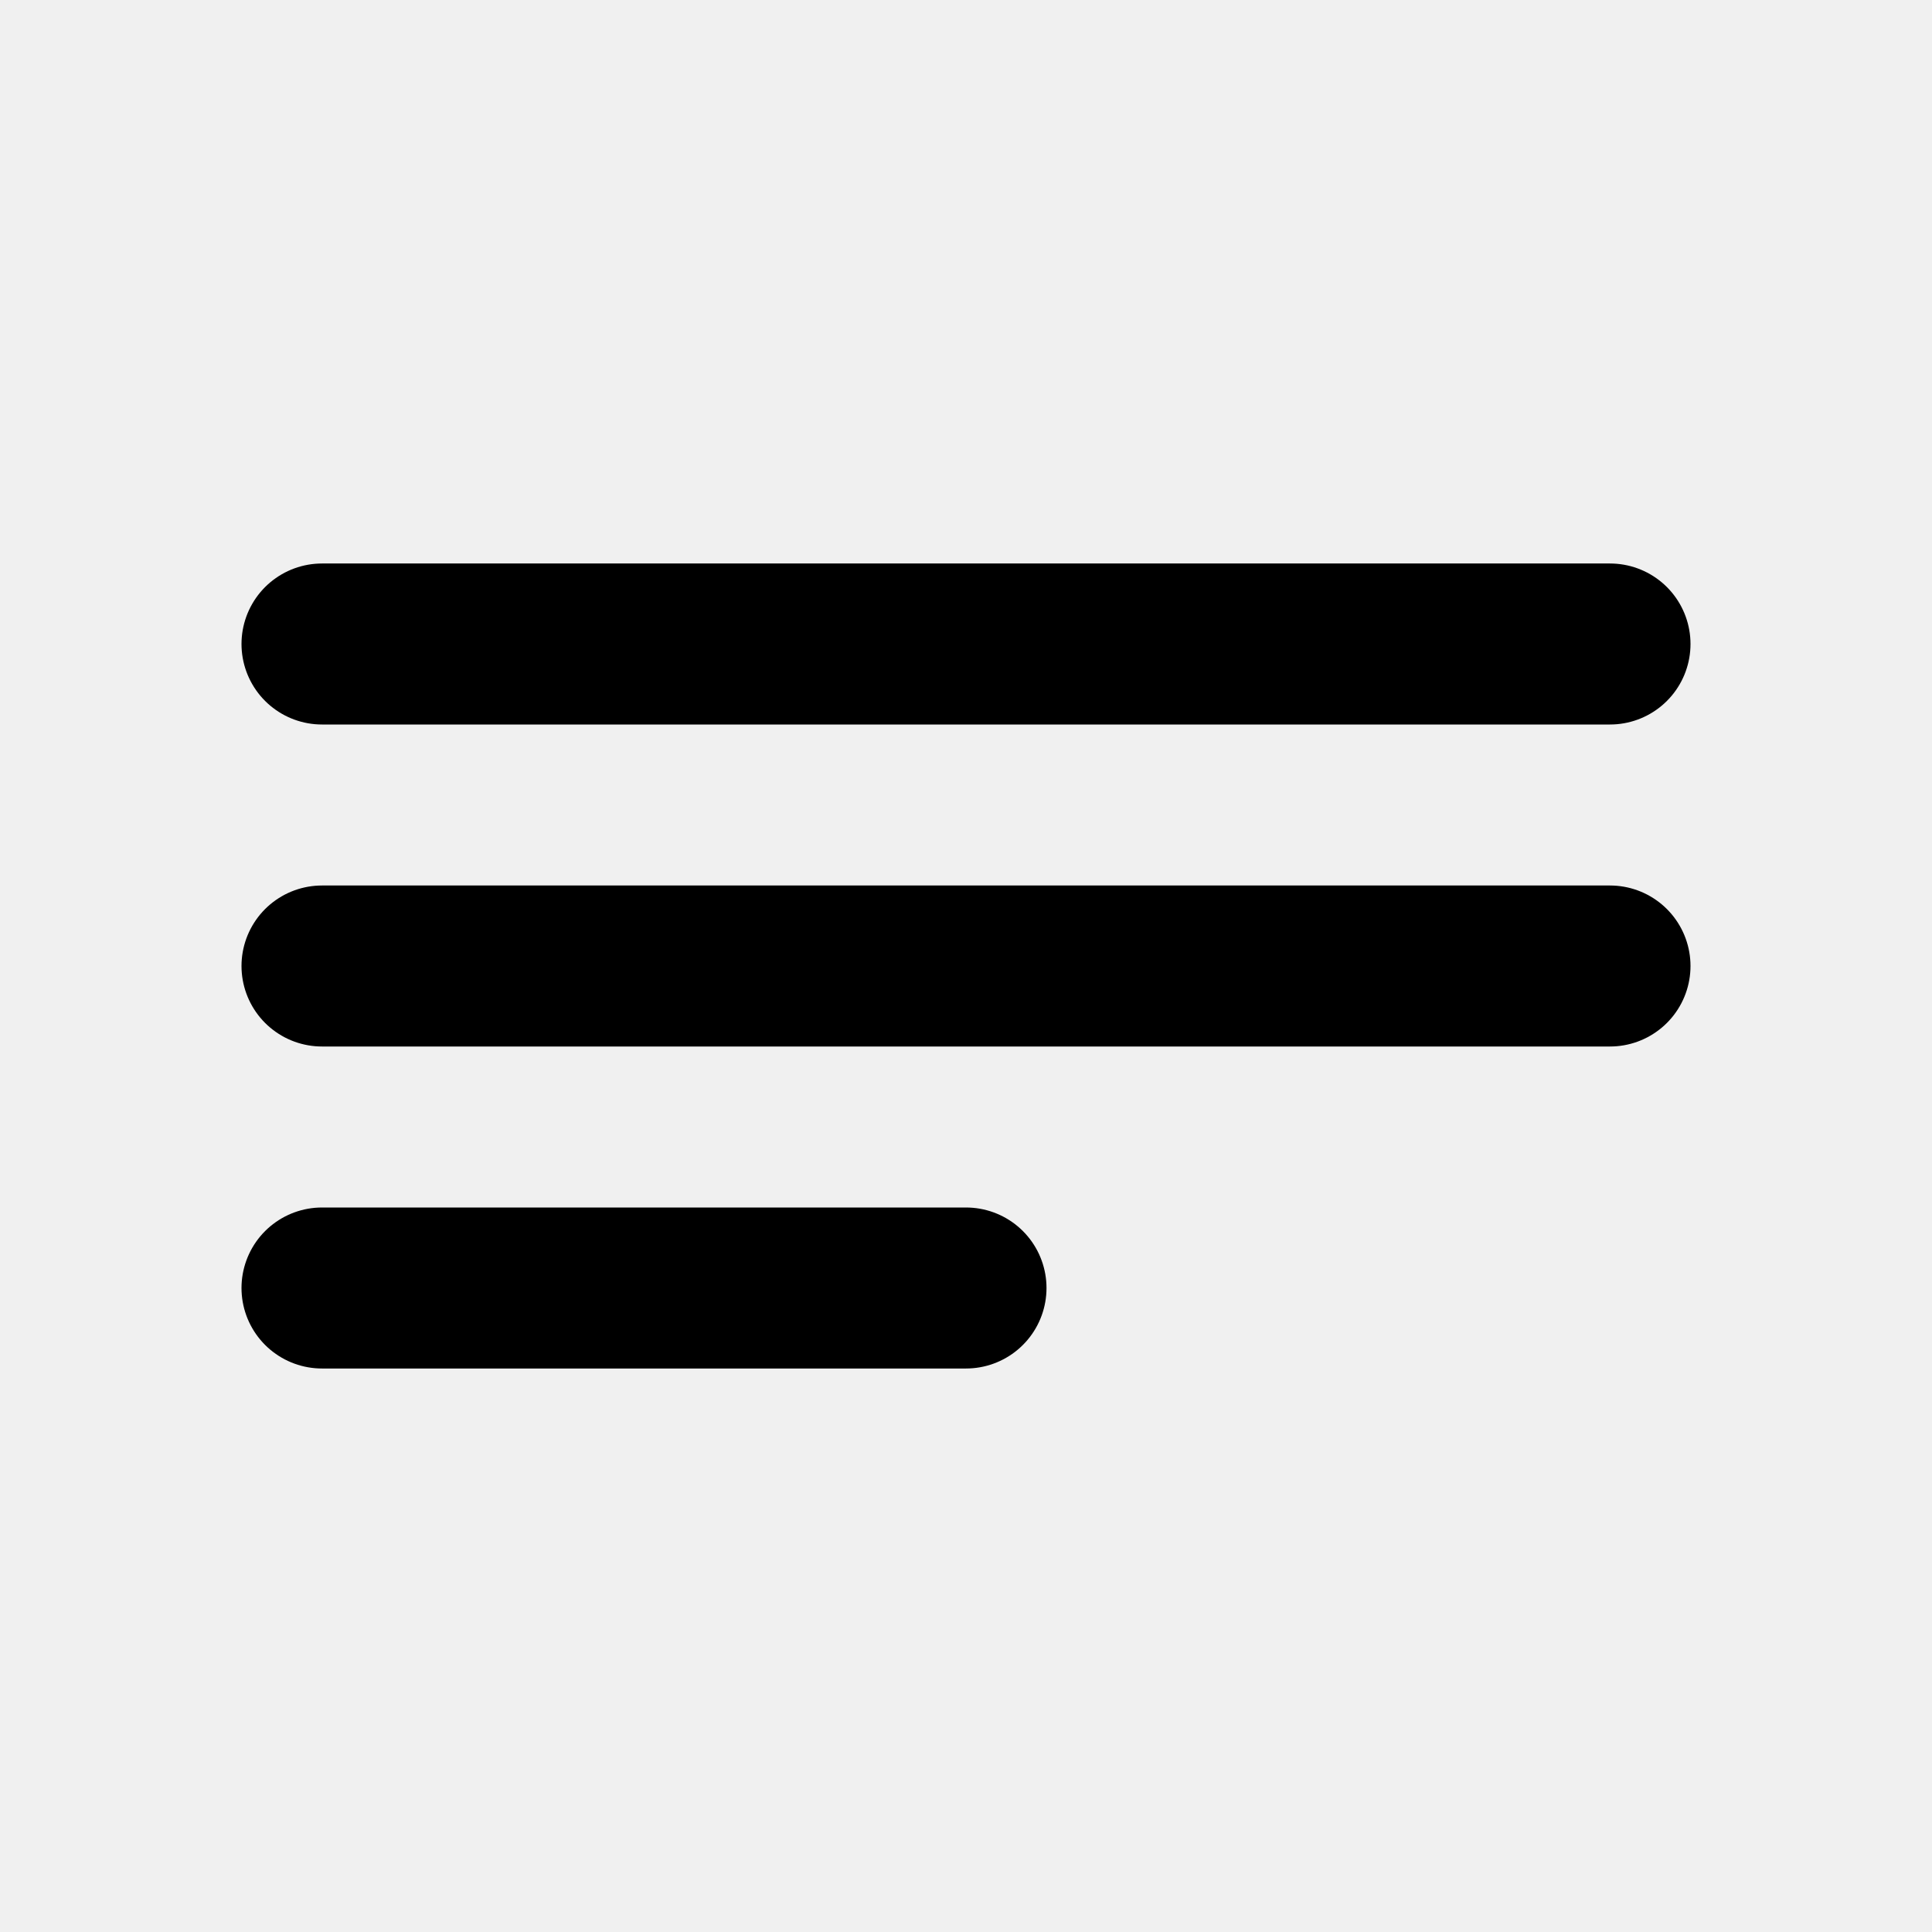
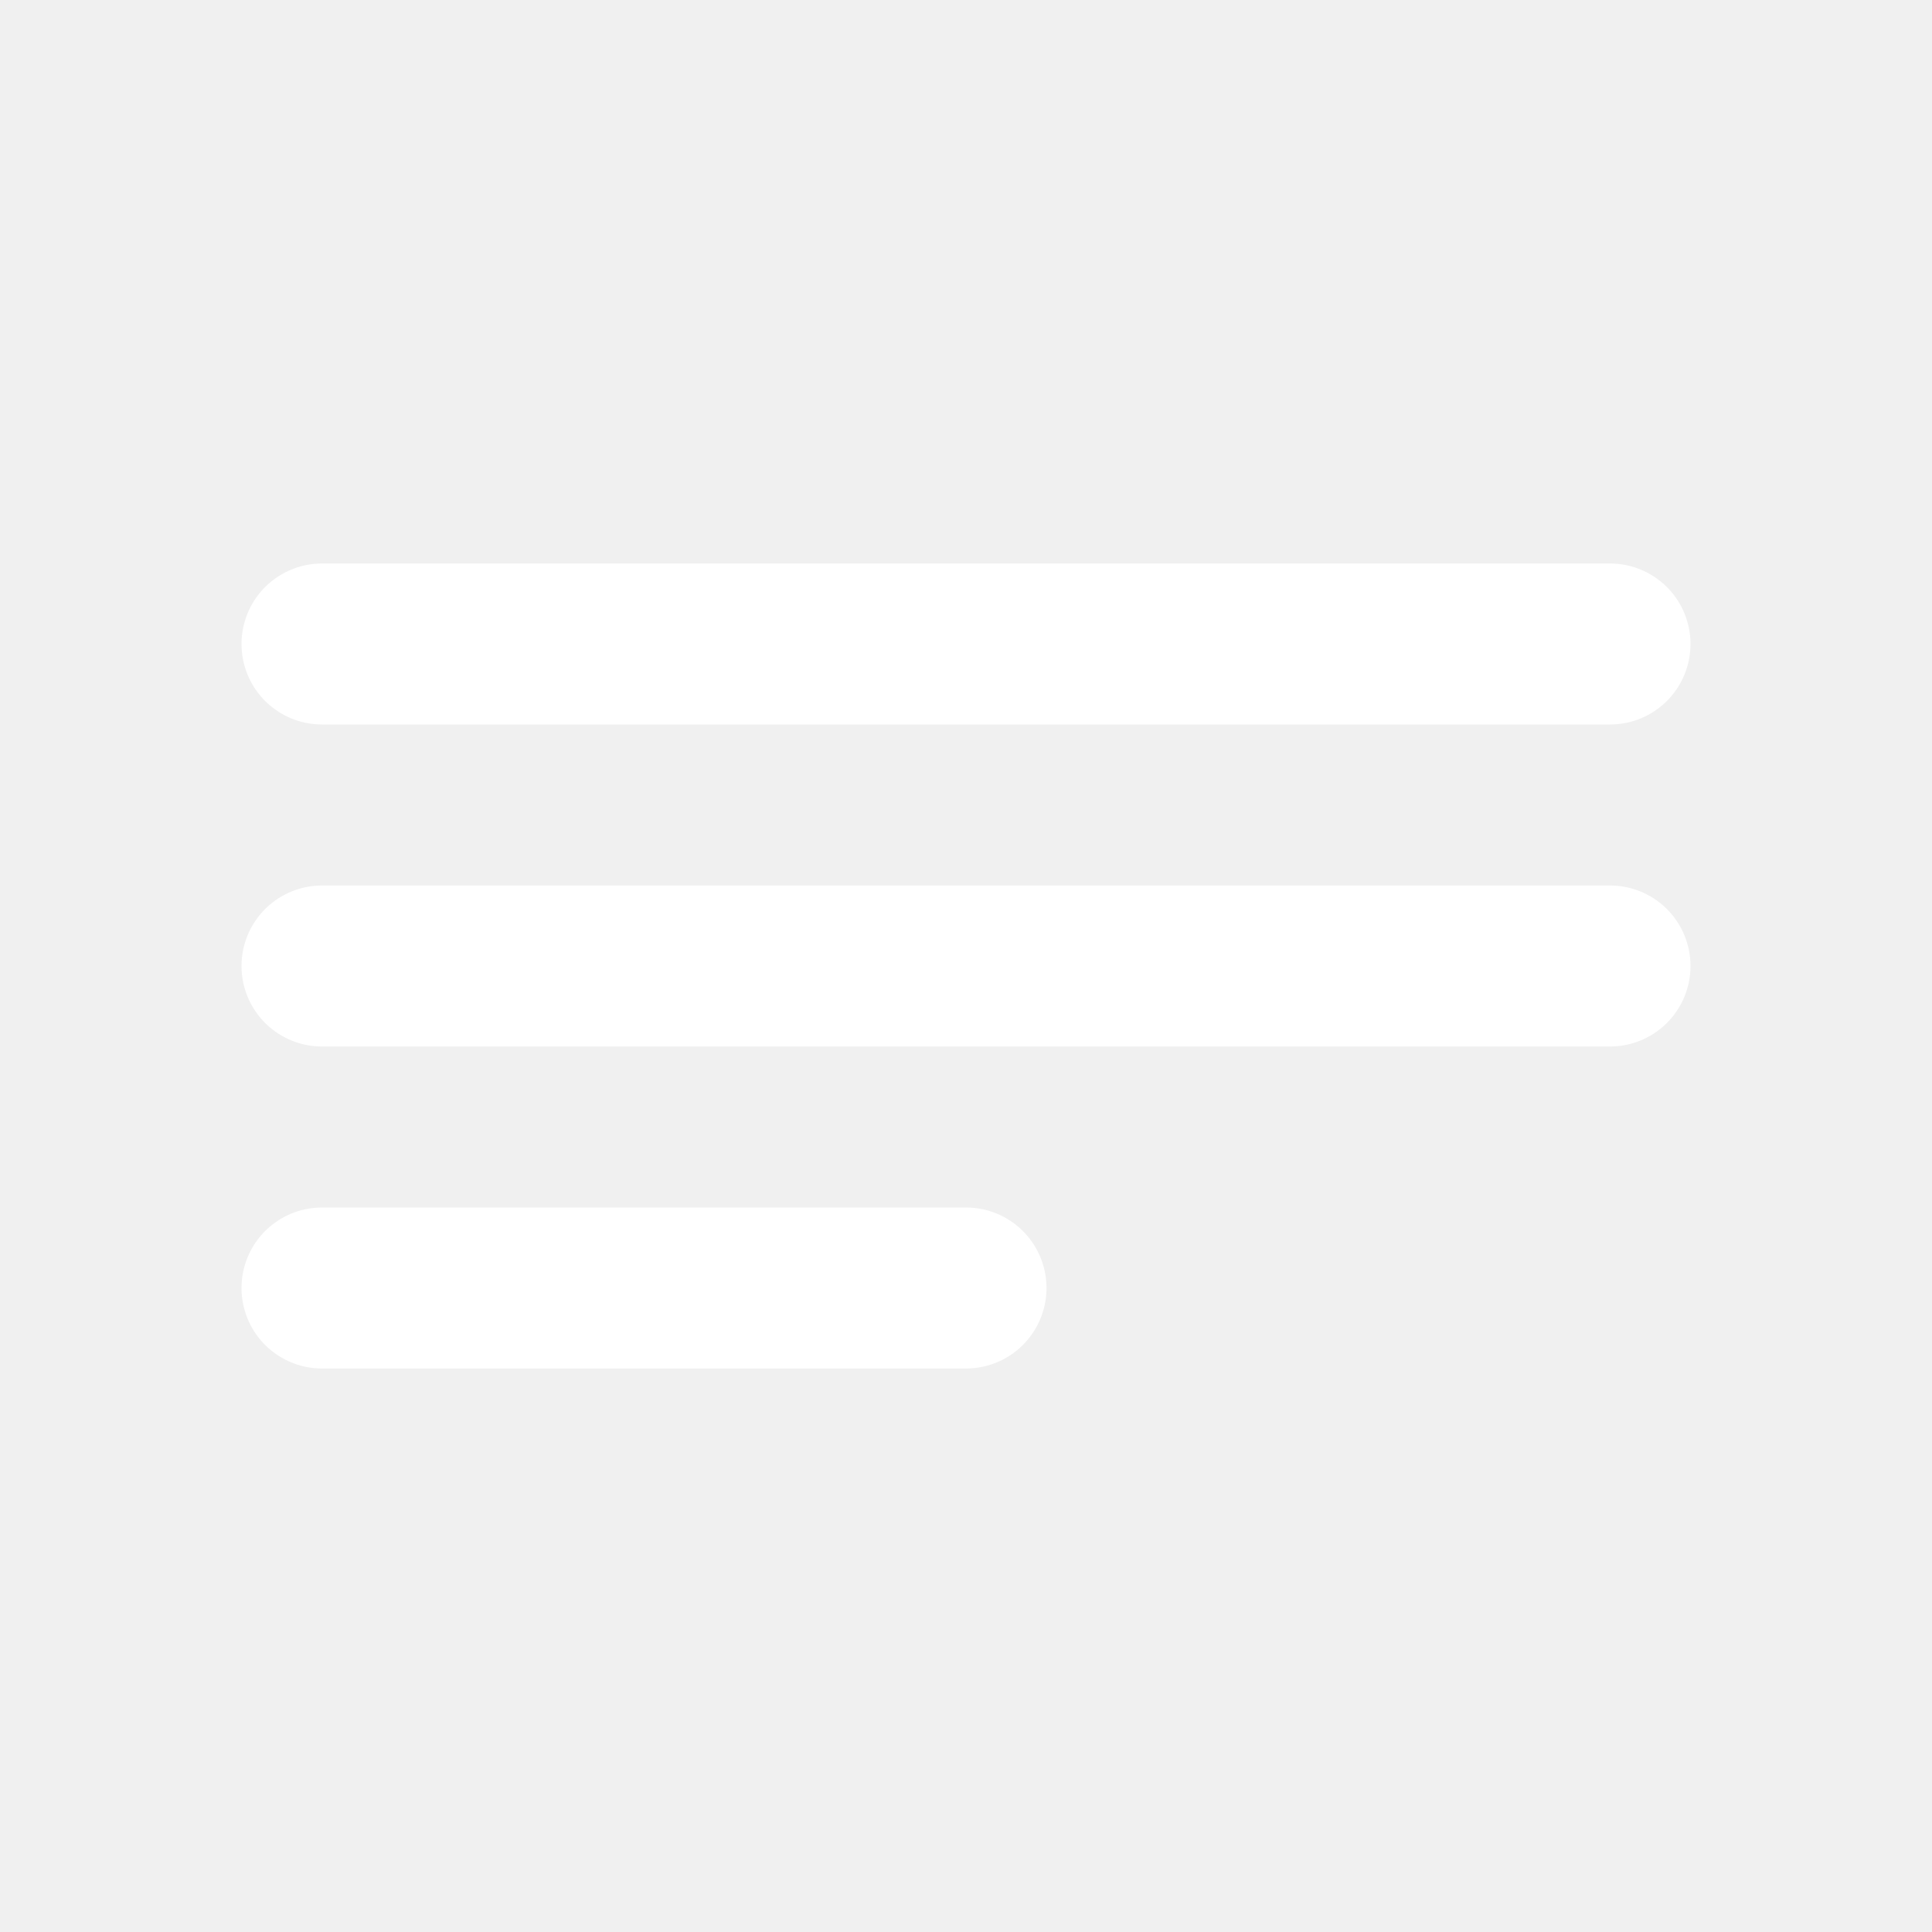
- <svg xmlns="http://www.w3.org/2000/svg" width="800px" height="800px" viewBox="0 0 24 24" fill="none">
-   <path d="M4 12H20M4 8H20M4 16H12" stroke="#000000" stroke-width="2" stroke-linecap="round" stroke-linejoin="round" />
+ <svg xmlns="http://www.w3.org/2000/svg" width="800px" height="800px" viewBox="0 0 24 24" fill="none" stroke="#ffffff">
+   <g id="SVGRepo_bgCarrier" stroke-width="0" />
+   <g id="SVGRepo_tracerCarrier" stroke-linecap="round" stroke-linejoin="round" />
+   <g id="SVGRepo_iconCarrier">
+     <path d="M4 12H20M4 8H20M4 16H12" stroke="#ffffff" stroke-width="2" stroke-linecap="round" stroke-linejoin="round" />
+   </g>
</svg>
